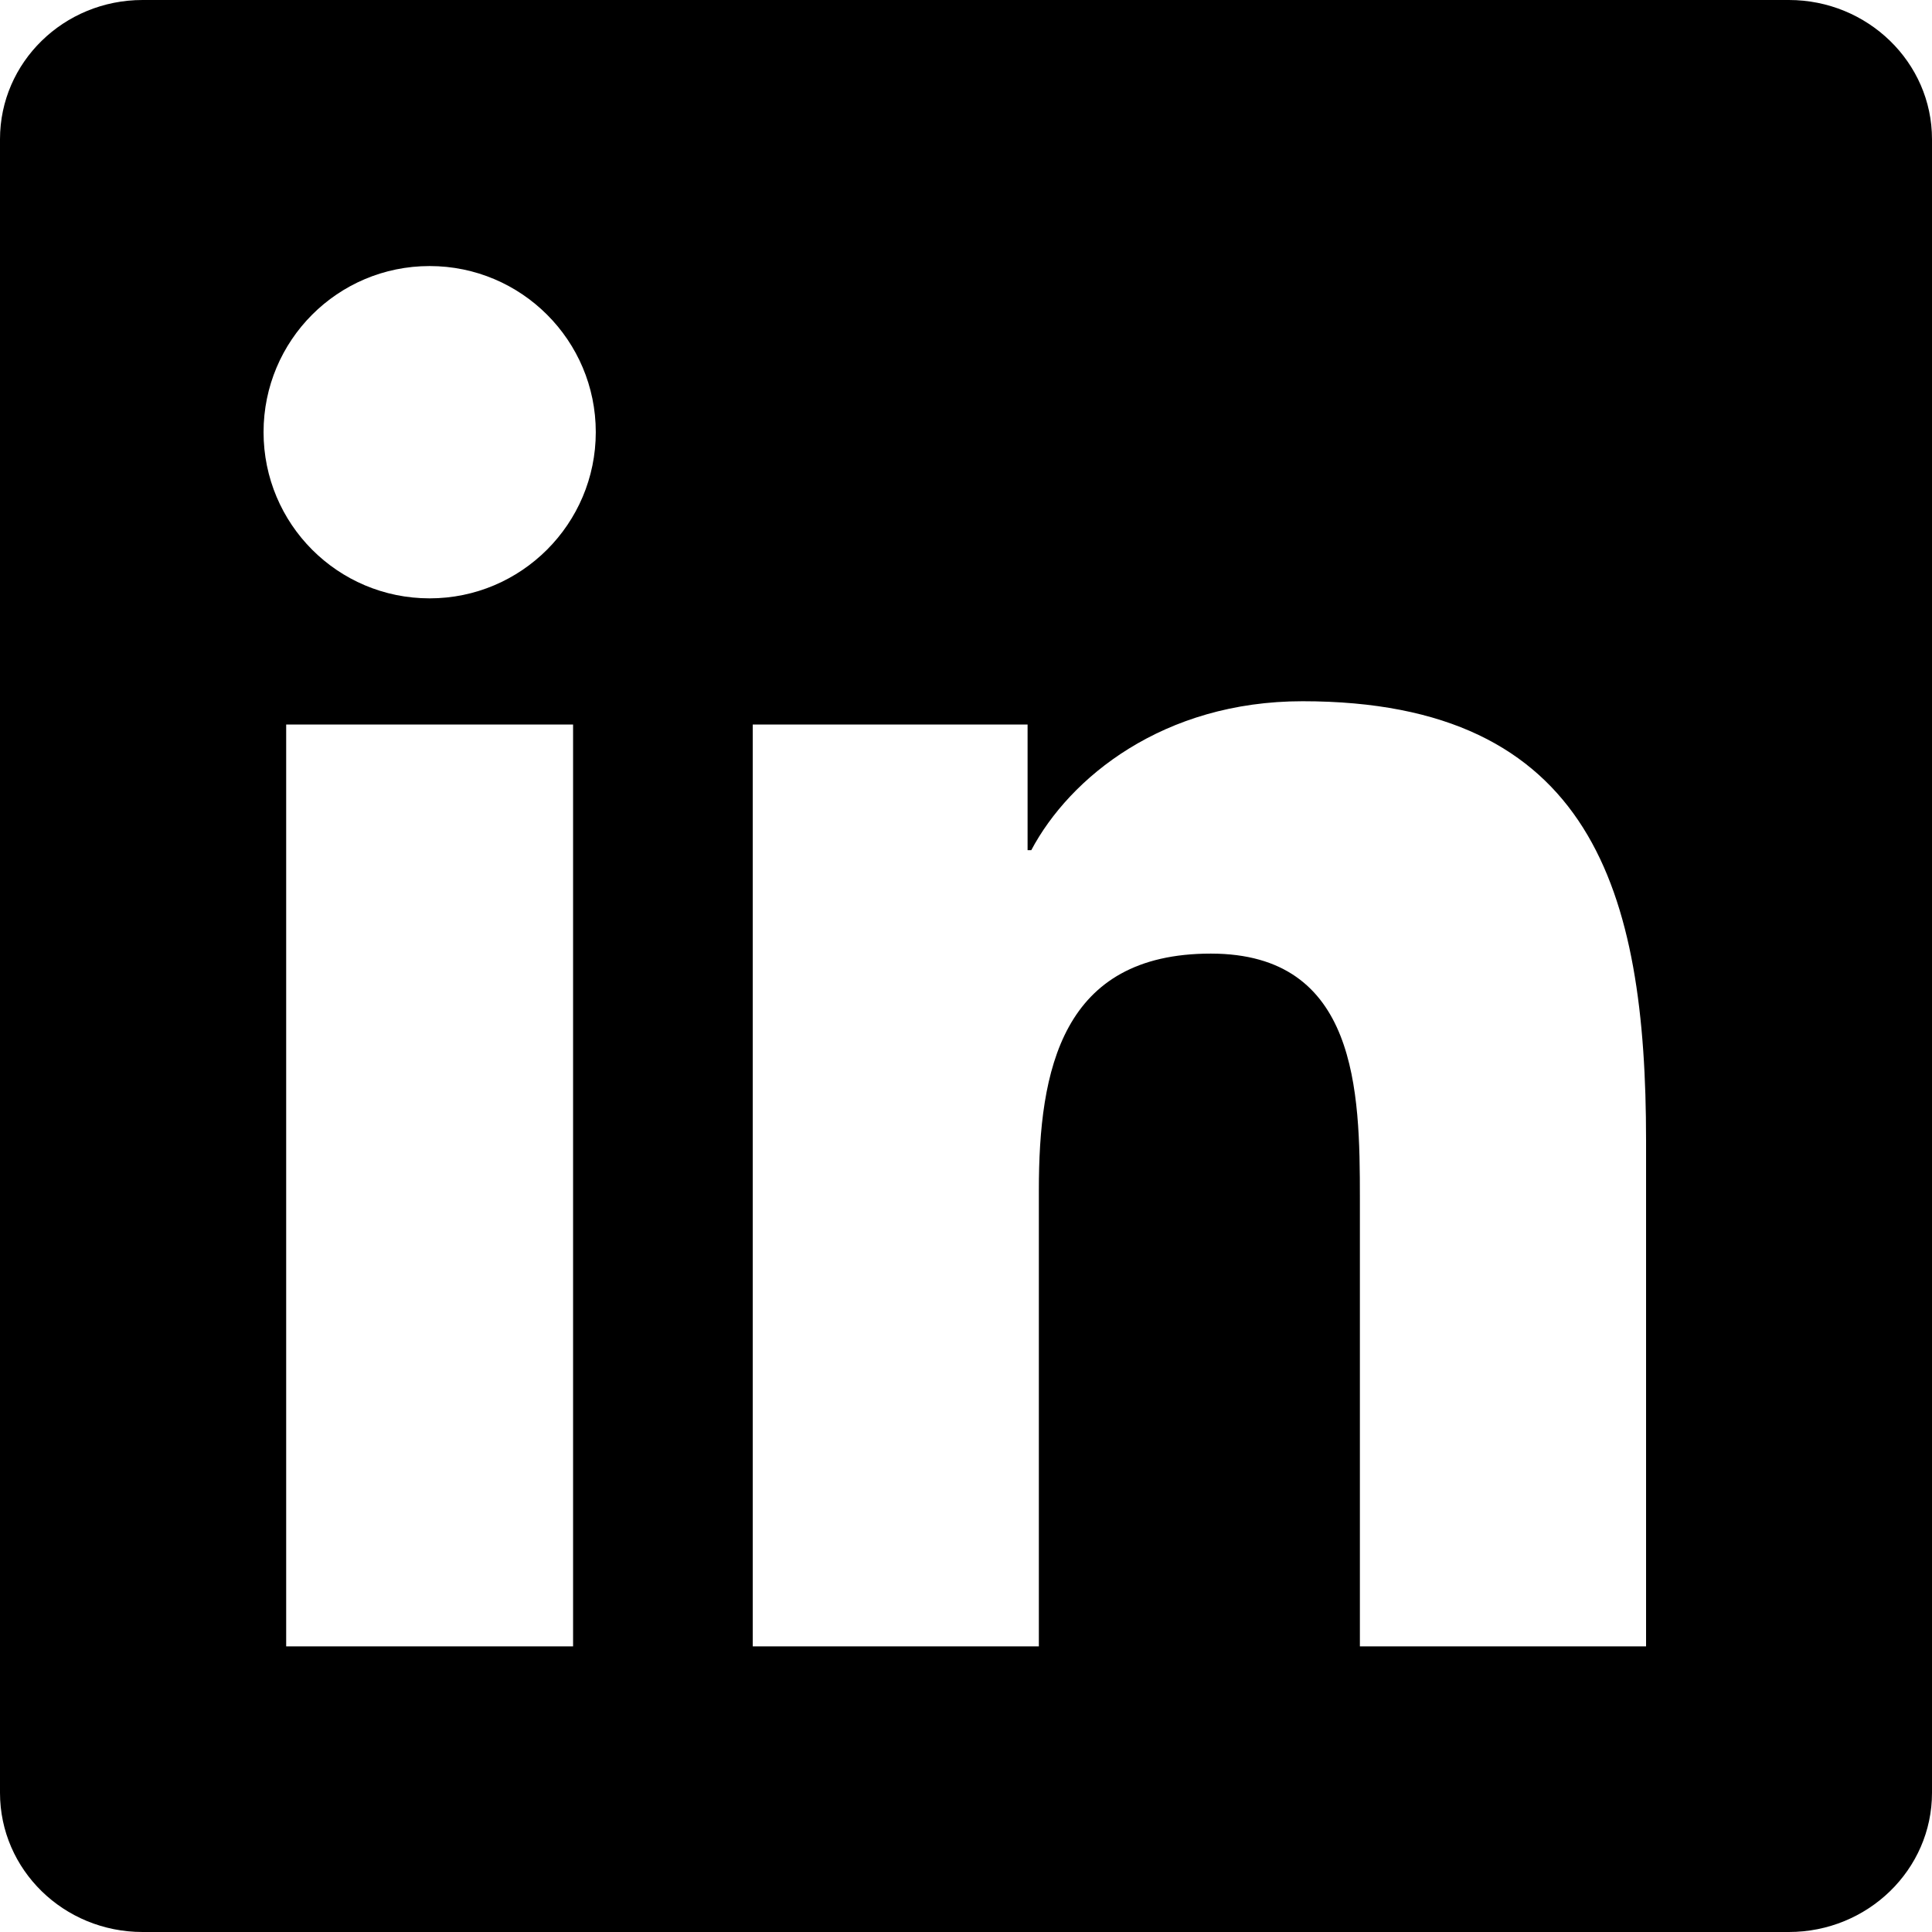
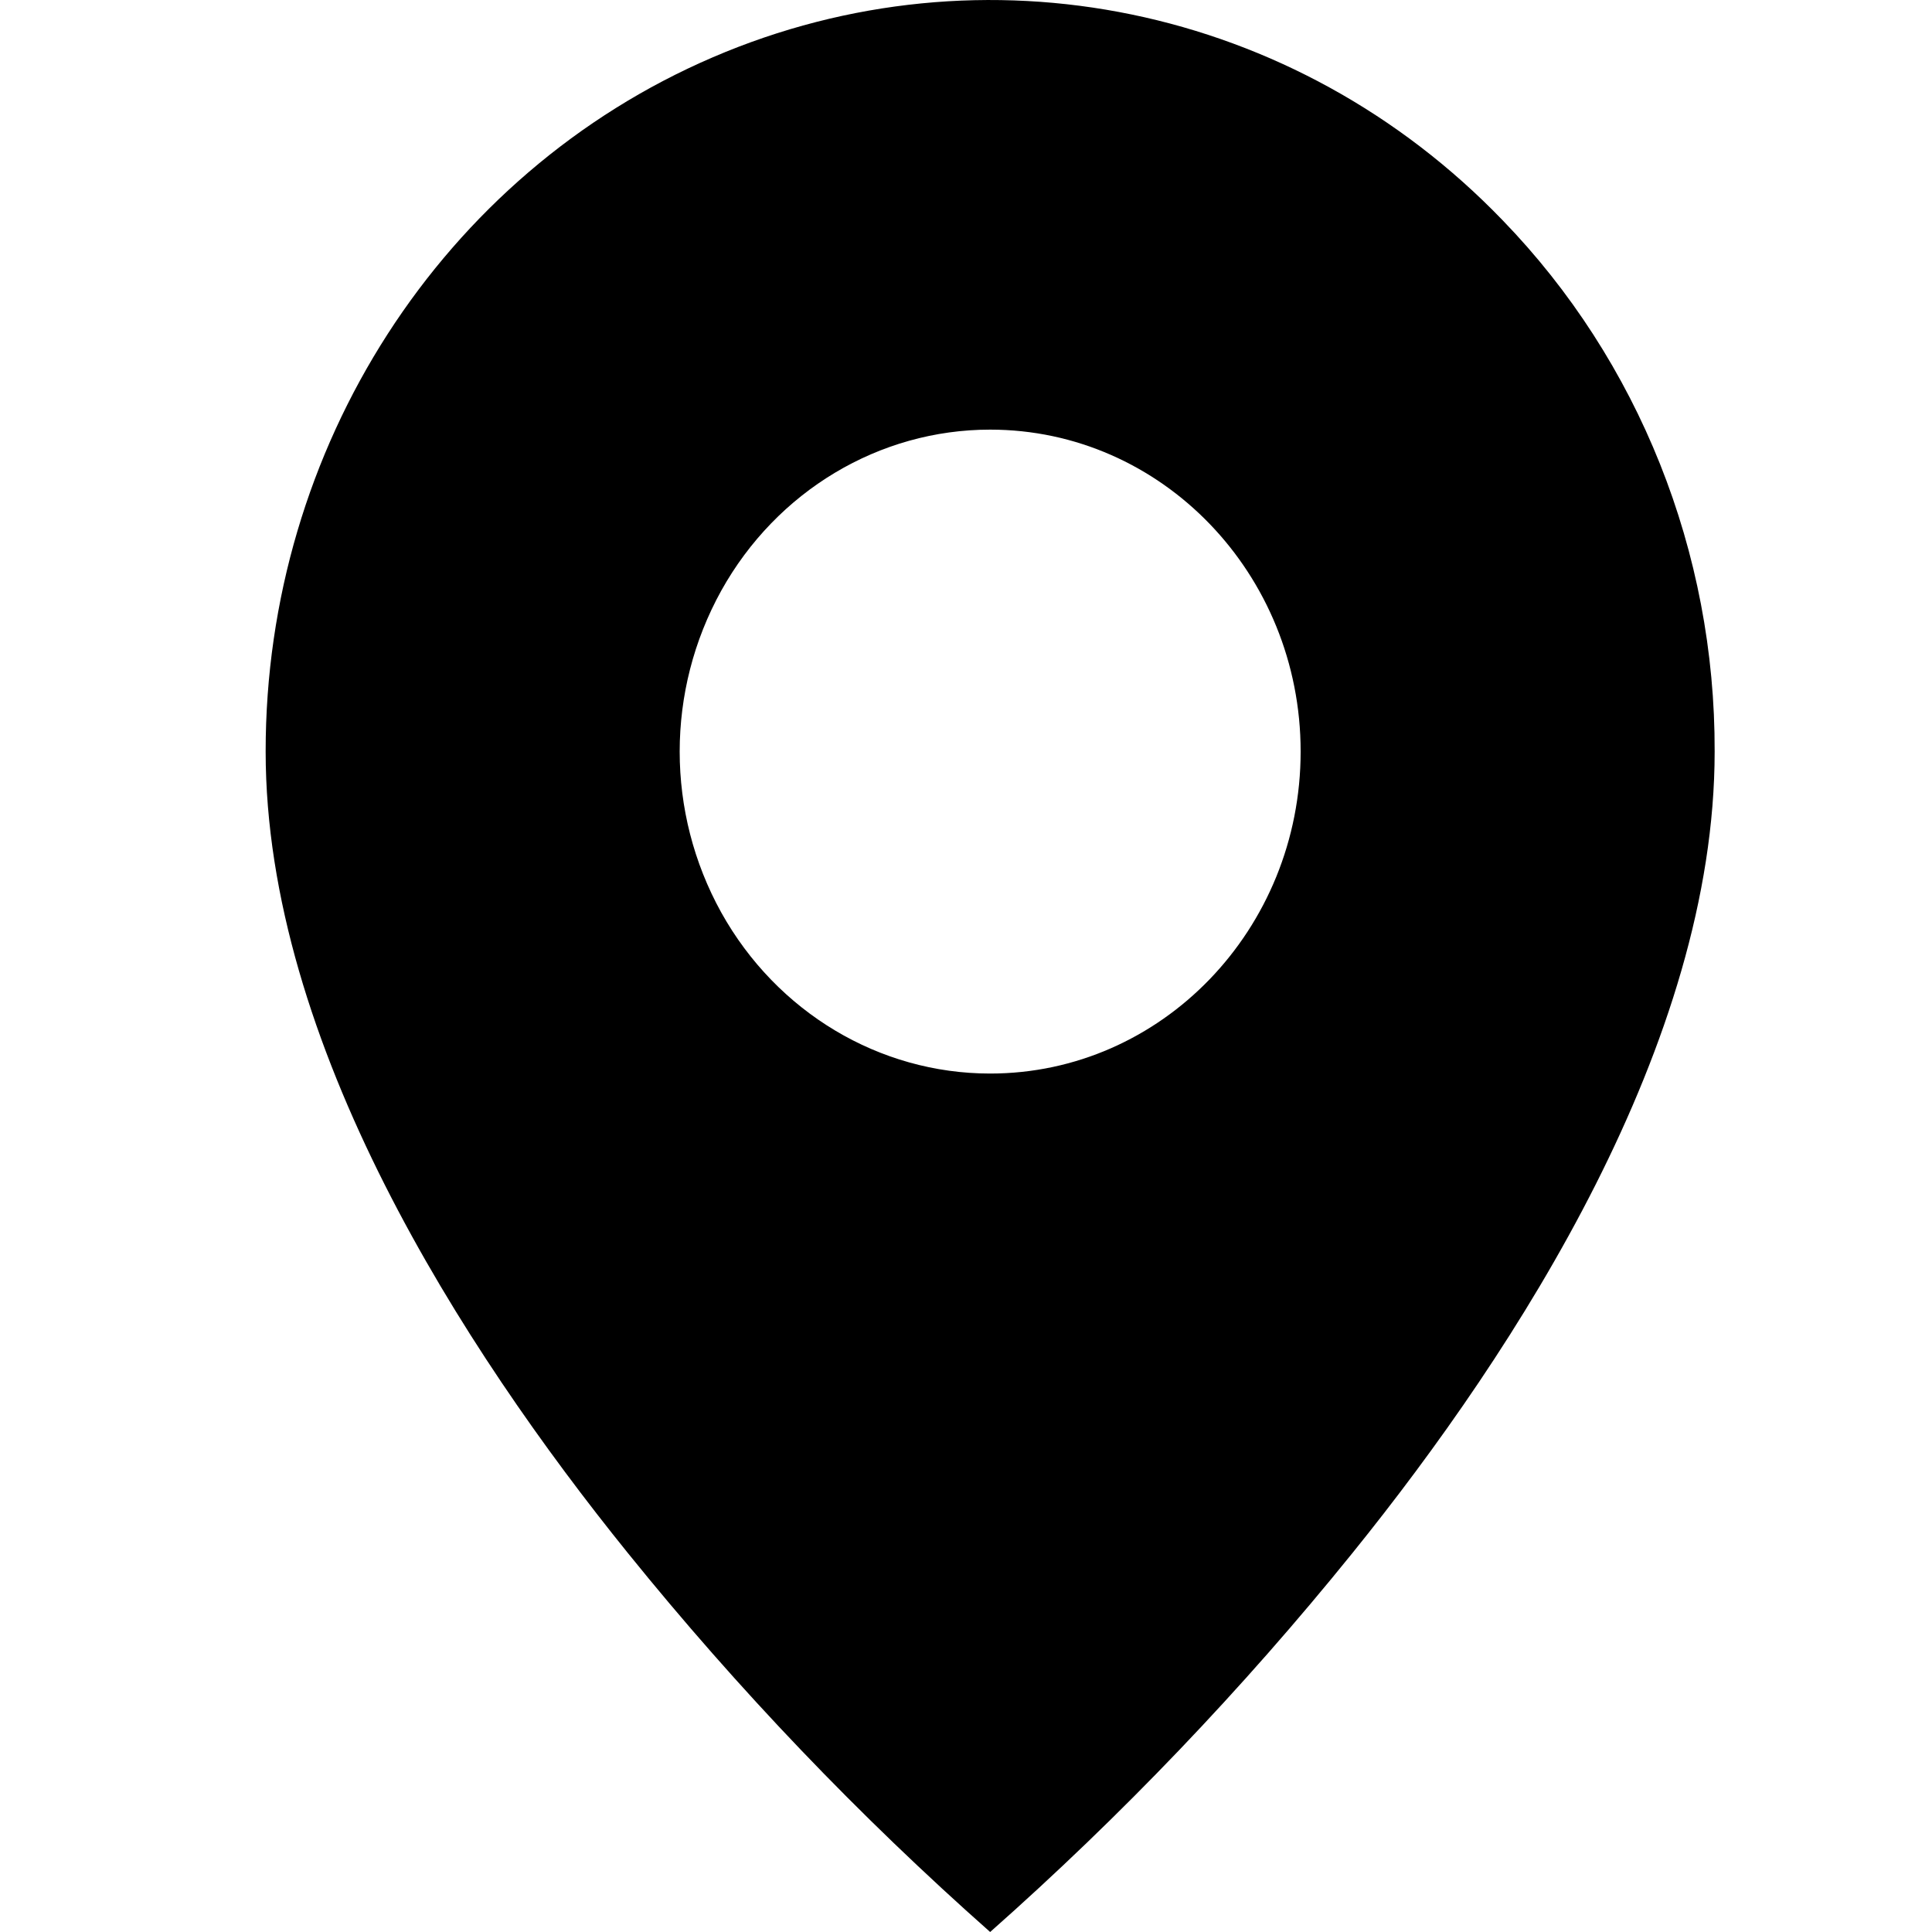
- <svg xmlns="http://www.w3.org/2000/svg" role="img" viewBox="0 0 24 24" fill="#000000" style="width: 1em; height: 1em; fill: rgb(0, 0, 0);">
-   <path d="M20.447 20.452h-3.554v-5.569c0-1.328-.027-3.037-1.852-3.037-1.853 0-2.136 1.445-2.136 2.939v5.667H9.351V9h3.414v1.561h.046c.477-.9 1.637-1.85 3.37-1.85 3.601 0 4.267 2.37 4.267 5.455v6.286zM5.337 7.433c-1.144 0-2.063-.926-2.063-2.065 0-1.138.92-2.063 2.063-2.063 1.14 0 2.064.925 2.064 2.063 0 1.139-.925 2.065-2.064 2.065zm1.782 13.019H3.555V9h3.564v11.452zM22.225 0H1.771C.792 0 0 .774 0 1.729v20.542C0 23.227.792 24 1.771 24h20.451C23.2 24 24 23.227 24 22.271V1.729C24 .774 23.2 0 22.222 0h.003z" />
+ <svg xmlns="http://www.w3.org/2000/svg" viewBox="0 0 24 24" fill="#000000" style="width: 1em; height: 1em; fill: rgb(0, 0, 0);">
+   <path d="M12.3 24a39.034 39.034 0 01-4.5-4.707c-2.057-2.547-4.5-6.341-4.5-9.957-.002-3.775 2.191-7.18 5.556-8.625 3.364-1.445 7.237-.646 9.81 2.025 1.693 1.748 2.642 4.124 2.634 6.6 0 3.616-2.443 7.41-4.5 9.957A39.041 39.041 0 0112.3 24zm0-18.663c-1.378 0-2.651.762-3.34 2a4.127 4.127 0 000 3.999c.689 1.237 1.962 2 3.34 2 2.13 0 3.857-1.791 3.857-4 0-2.208-1.727-3.999-3.857-3.999z" />
</svg>
